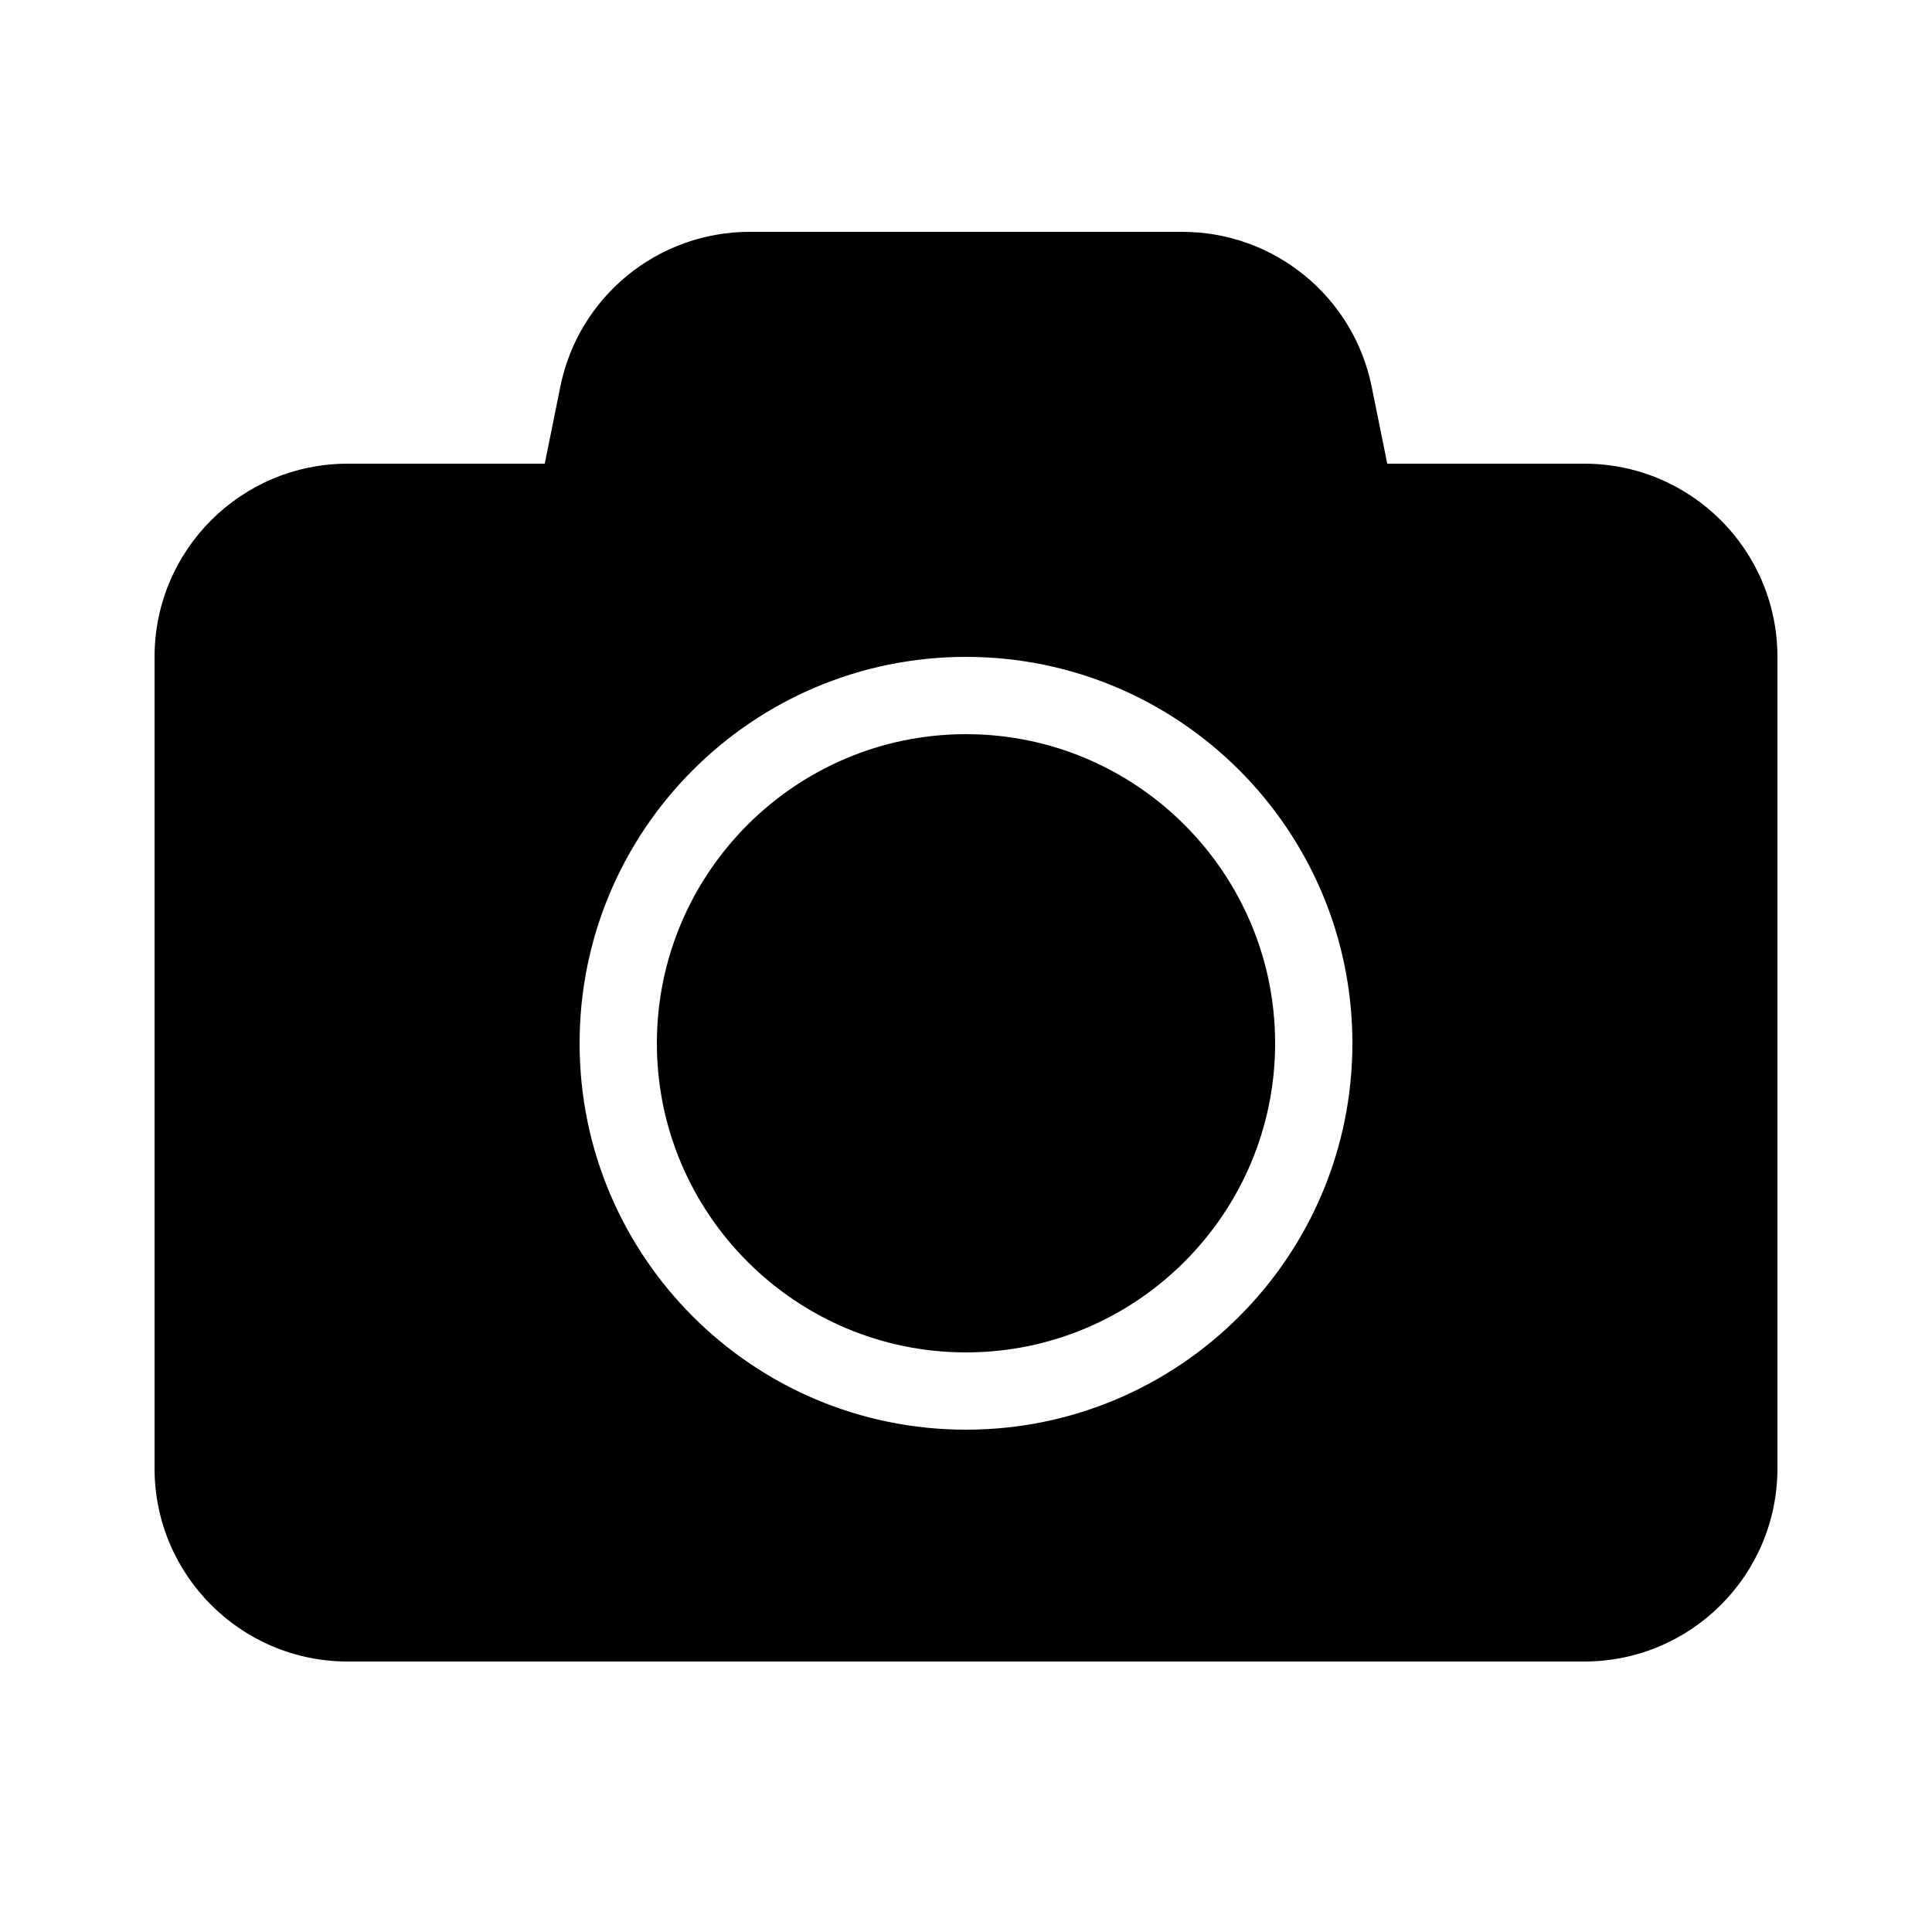
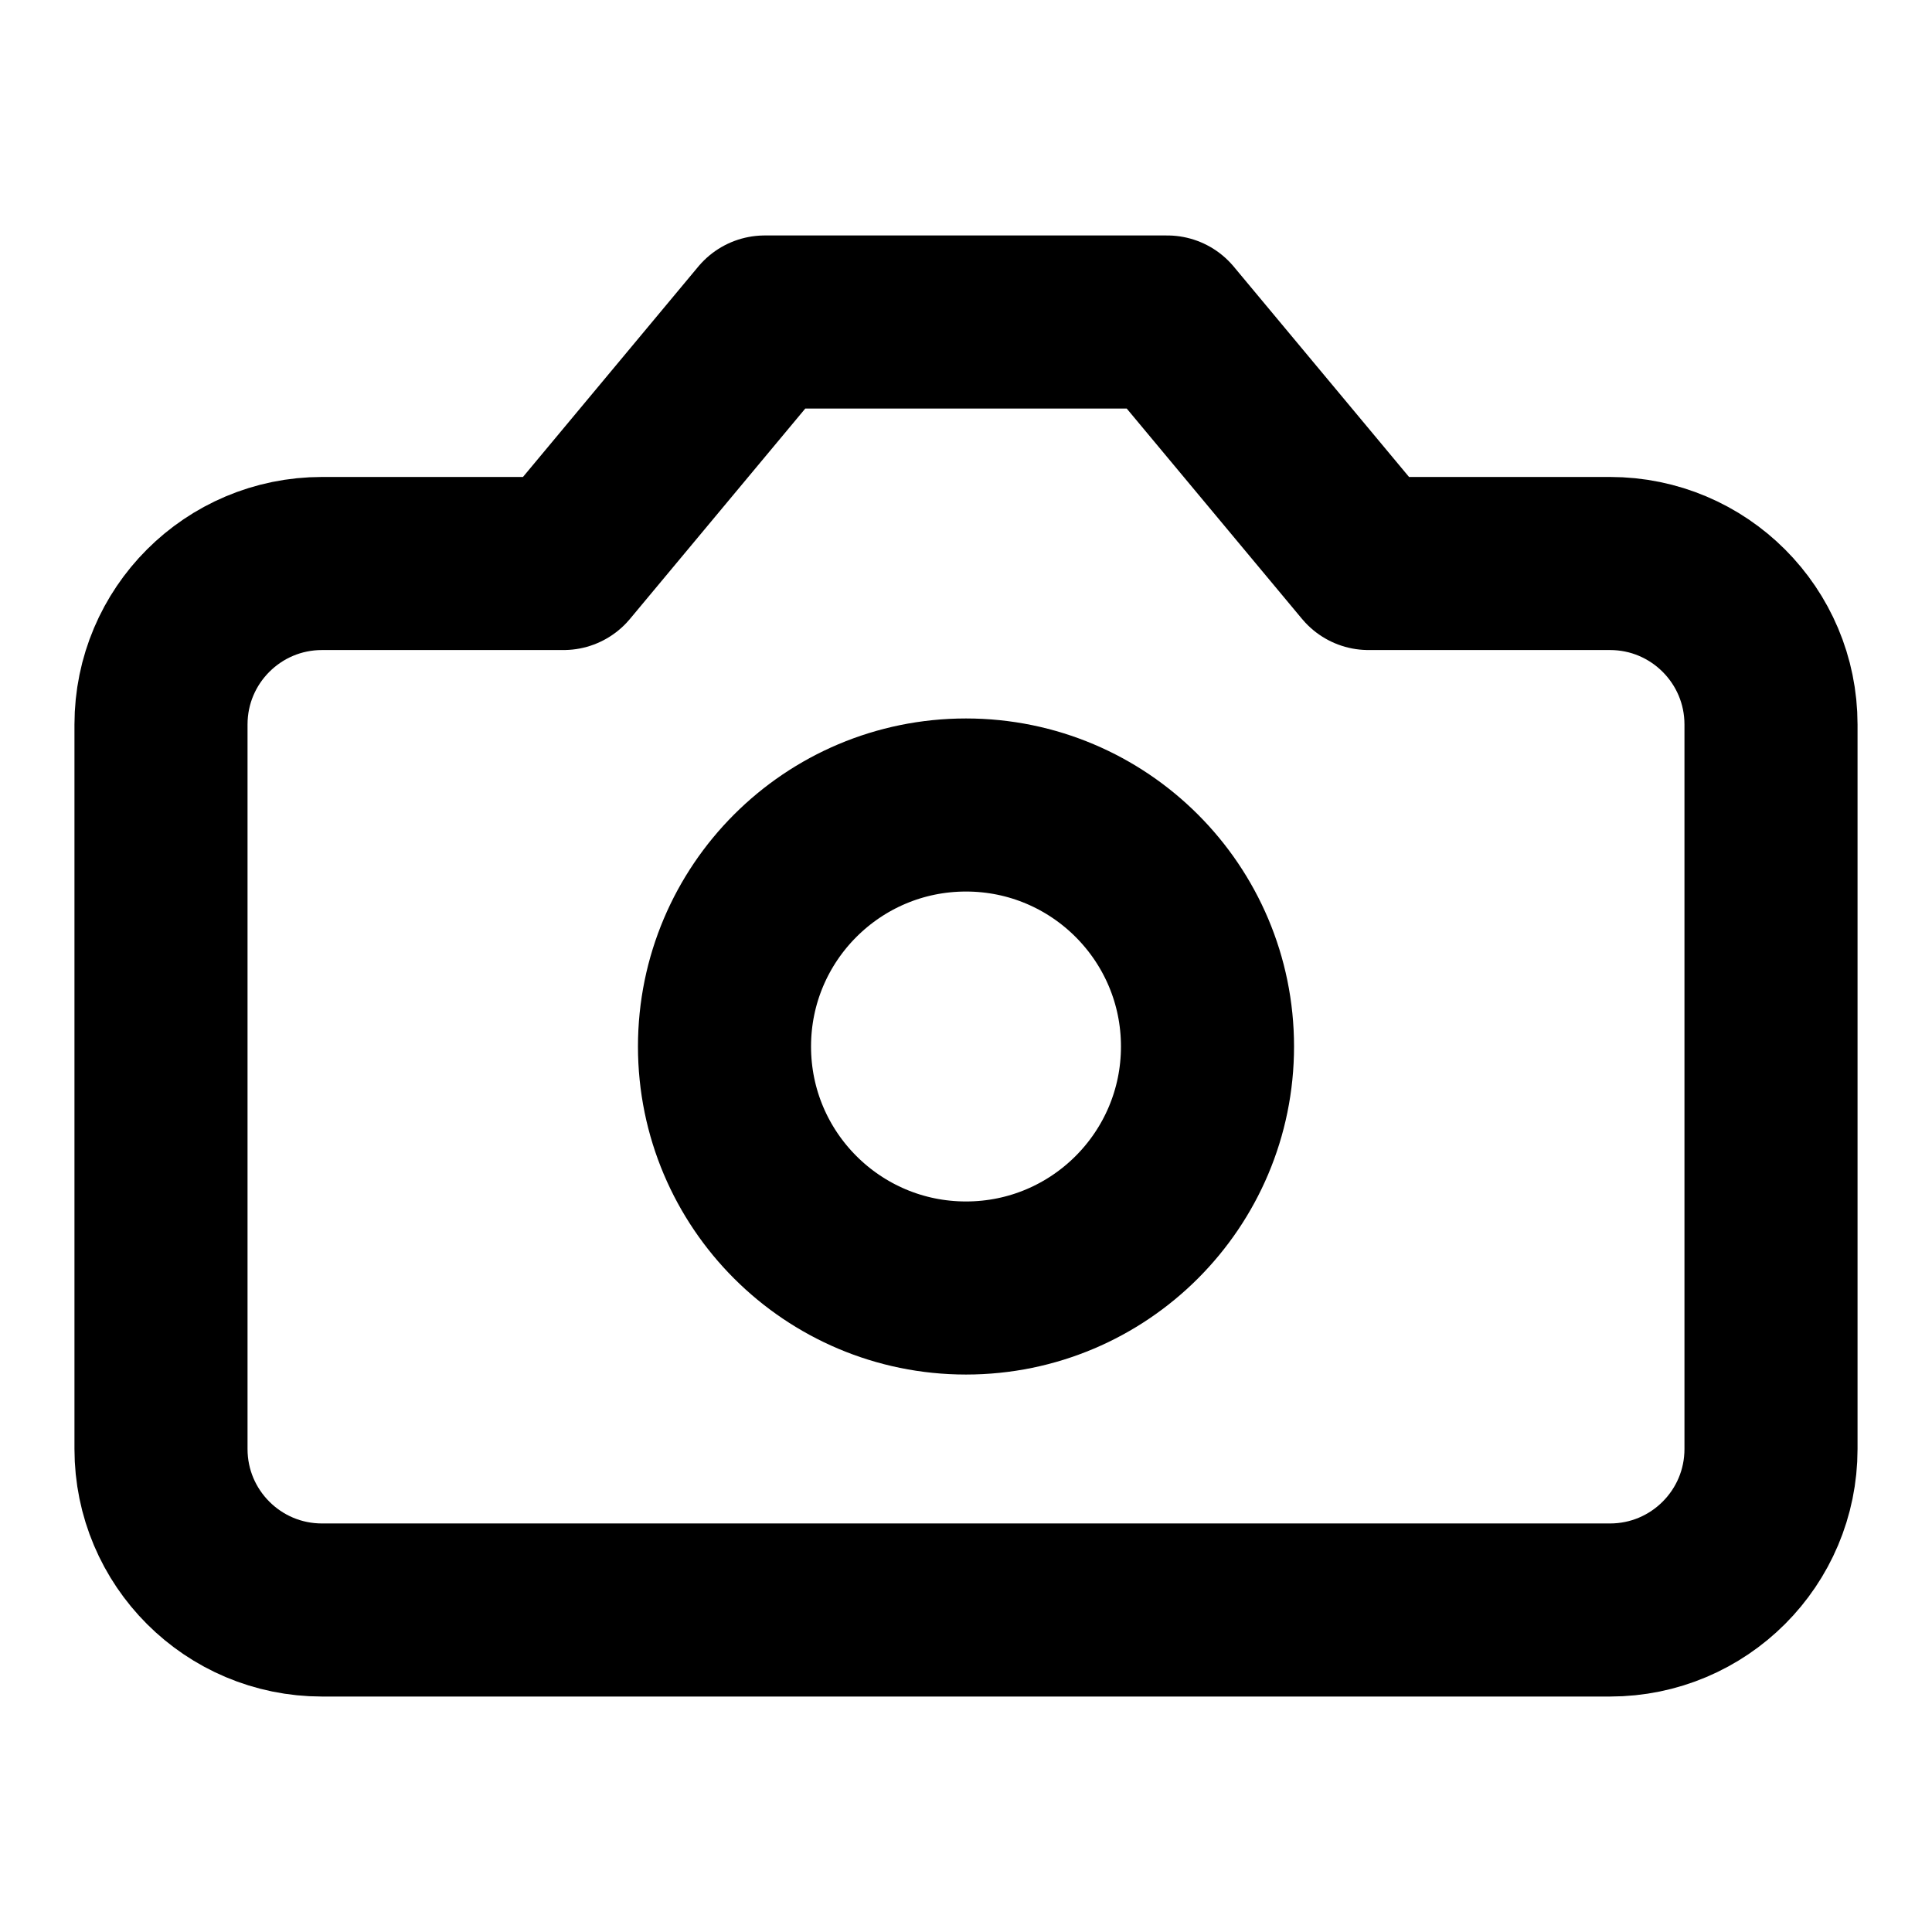
- <svg xmlns="http://www.w3.org/2000/svg" height="22" width="22" viewBox="0 0 50 50">
-   <path d="M 19.402 6 C 17.02 6 14.969 7.68 14.5 10.012 L 14.098 12 L 9 12 C 6.238 12 4 14.238 4 17 L 4 38 C 4 40.762 6.238 43 9 43 L 41 43 C 43.762 43 46 40.762 46 38 L 46 17 C 46 14.238 43.762 12 41 12 L 35.902 12 L 35.5 10.012 C 35.031 7.68 32.98 6 30.598 6 Z M 25 17 C 30.52 17 35 21.48 35 27 C 35 32.52 30.52 37 25 37 C 19.48 37 15 32.52 15 27 C 15 21.48 19.48 17 25 17 Z M 25 19 C 20.59 19 17 22.59 17 27 C 17 31.41 20.59 35 25 35 C 29.41 35 33 31.41 33 27 C 33 22.59 29.41 19 25 19 Z " />
+ <svg xmlns="http://www.w3.org/2000/svg" height="22" width="22" viewBox="0 0 24 24" style="fill:none;stroke:currentColor;stroke-width:2.15;stroke-linecap:round;stroke-linejoin:round">
+   <path d="M14.5 4h-5L7 7H4a2 2 0 0 0-2 2v9a2 2 0 0 0 2 2h16a2 2 0 0 0 2-2V9a2 2 0 0 0-2-2h-3l-2.5-3z" />
+   <circle cx="12" cy="13" r="3" />
</svg>
